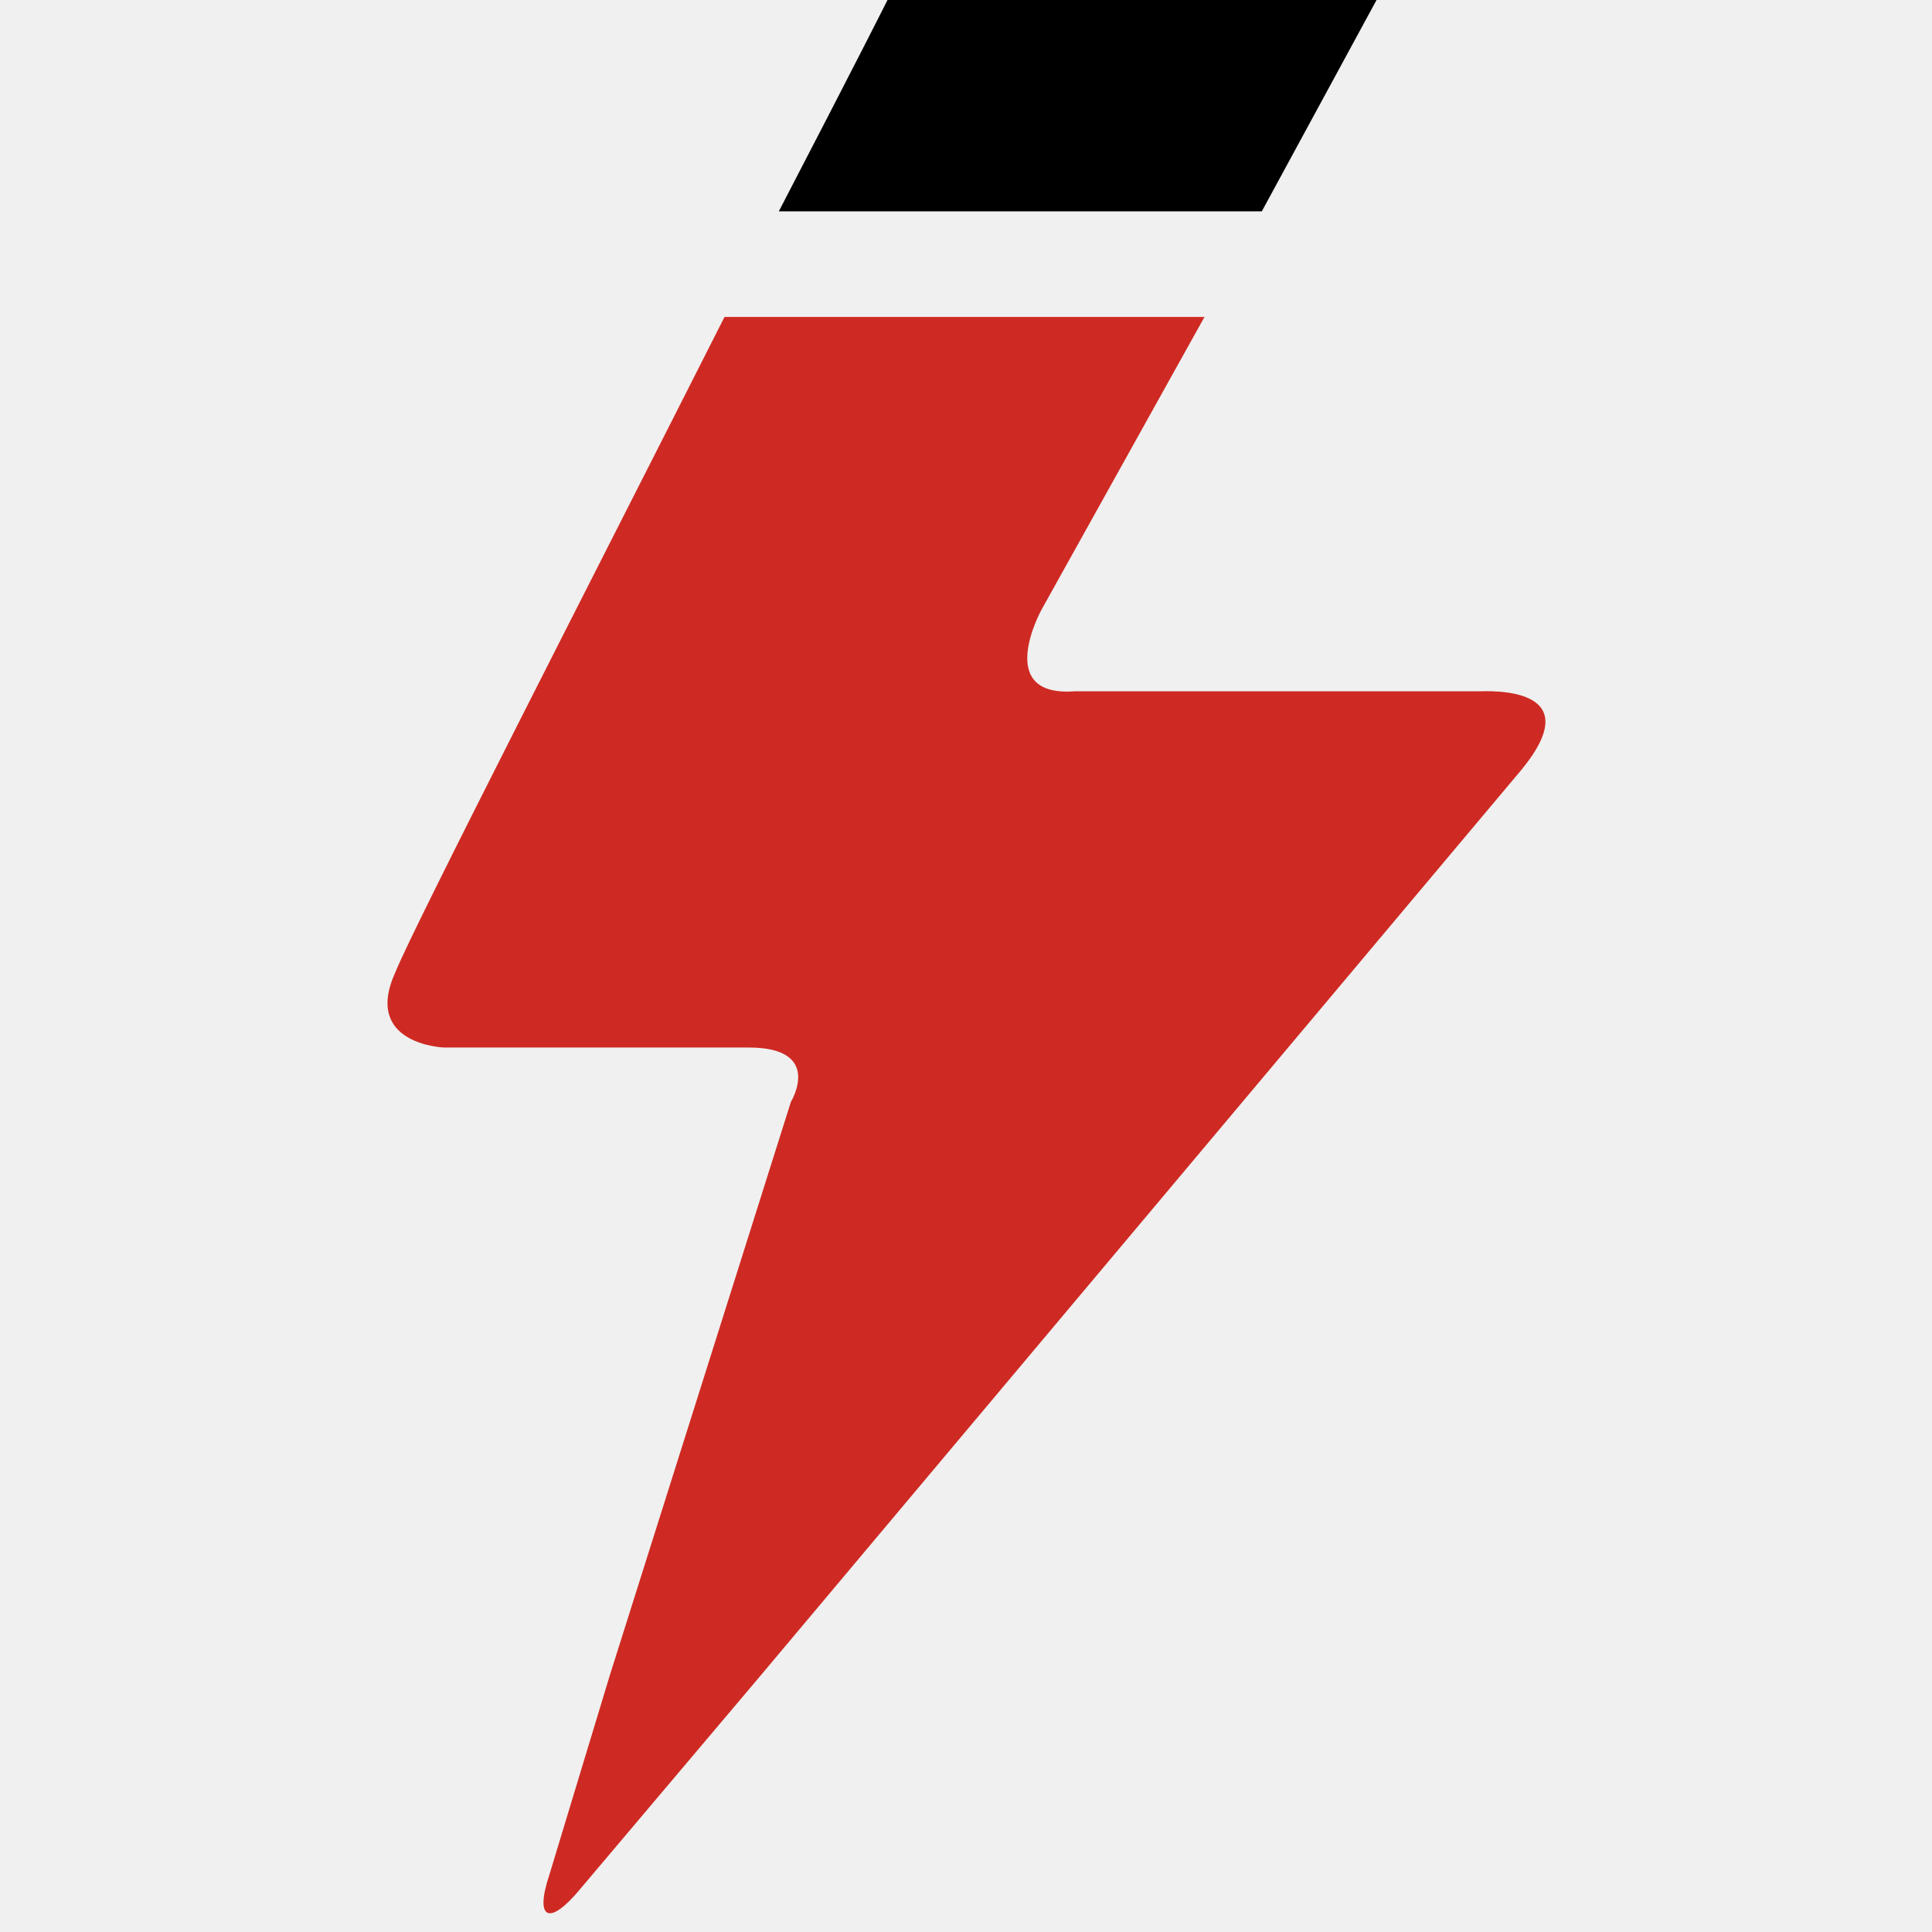
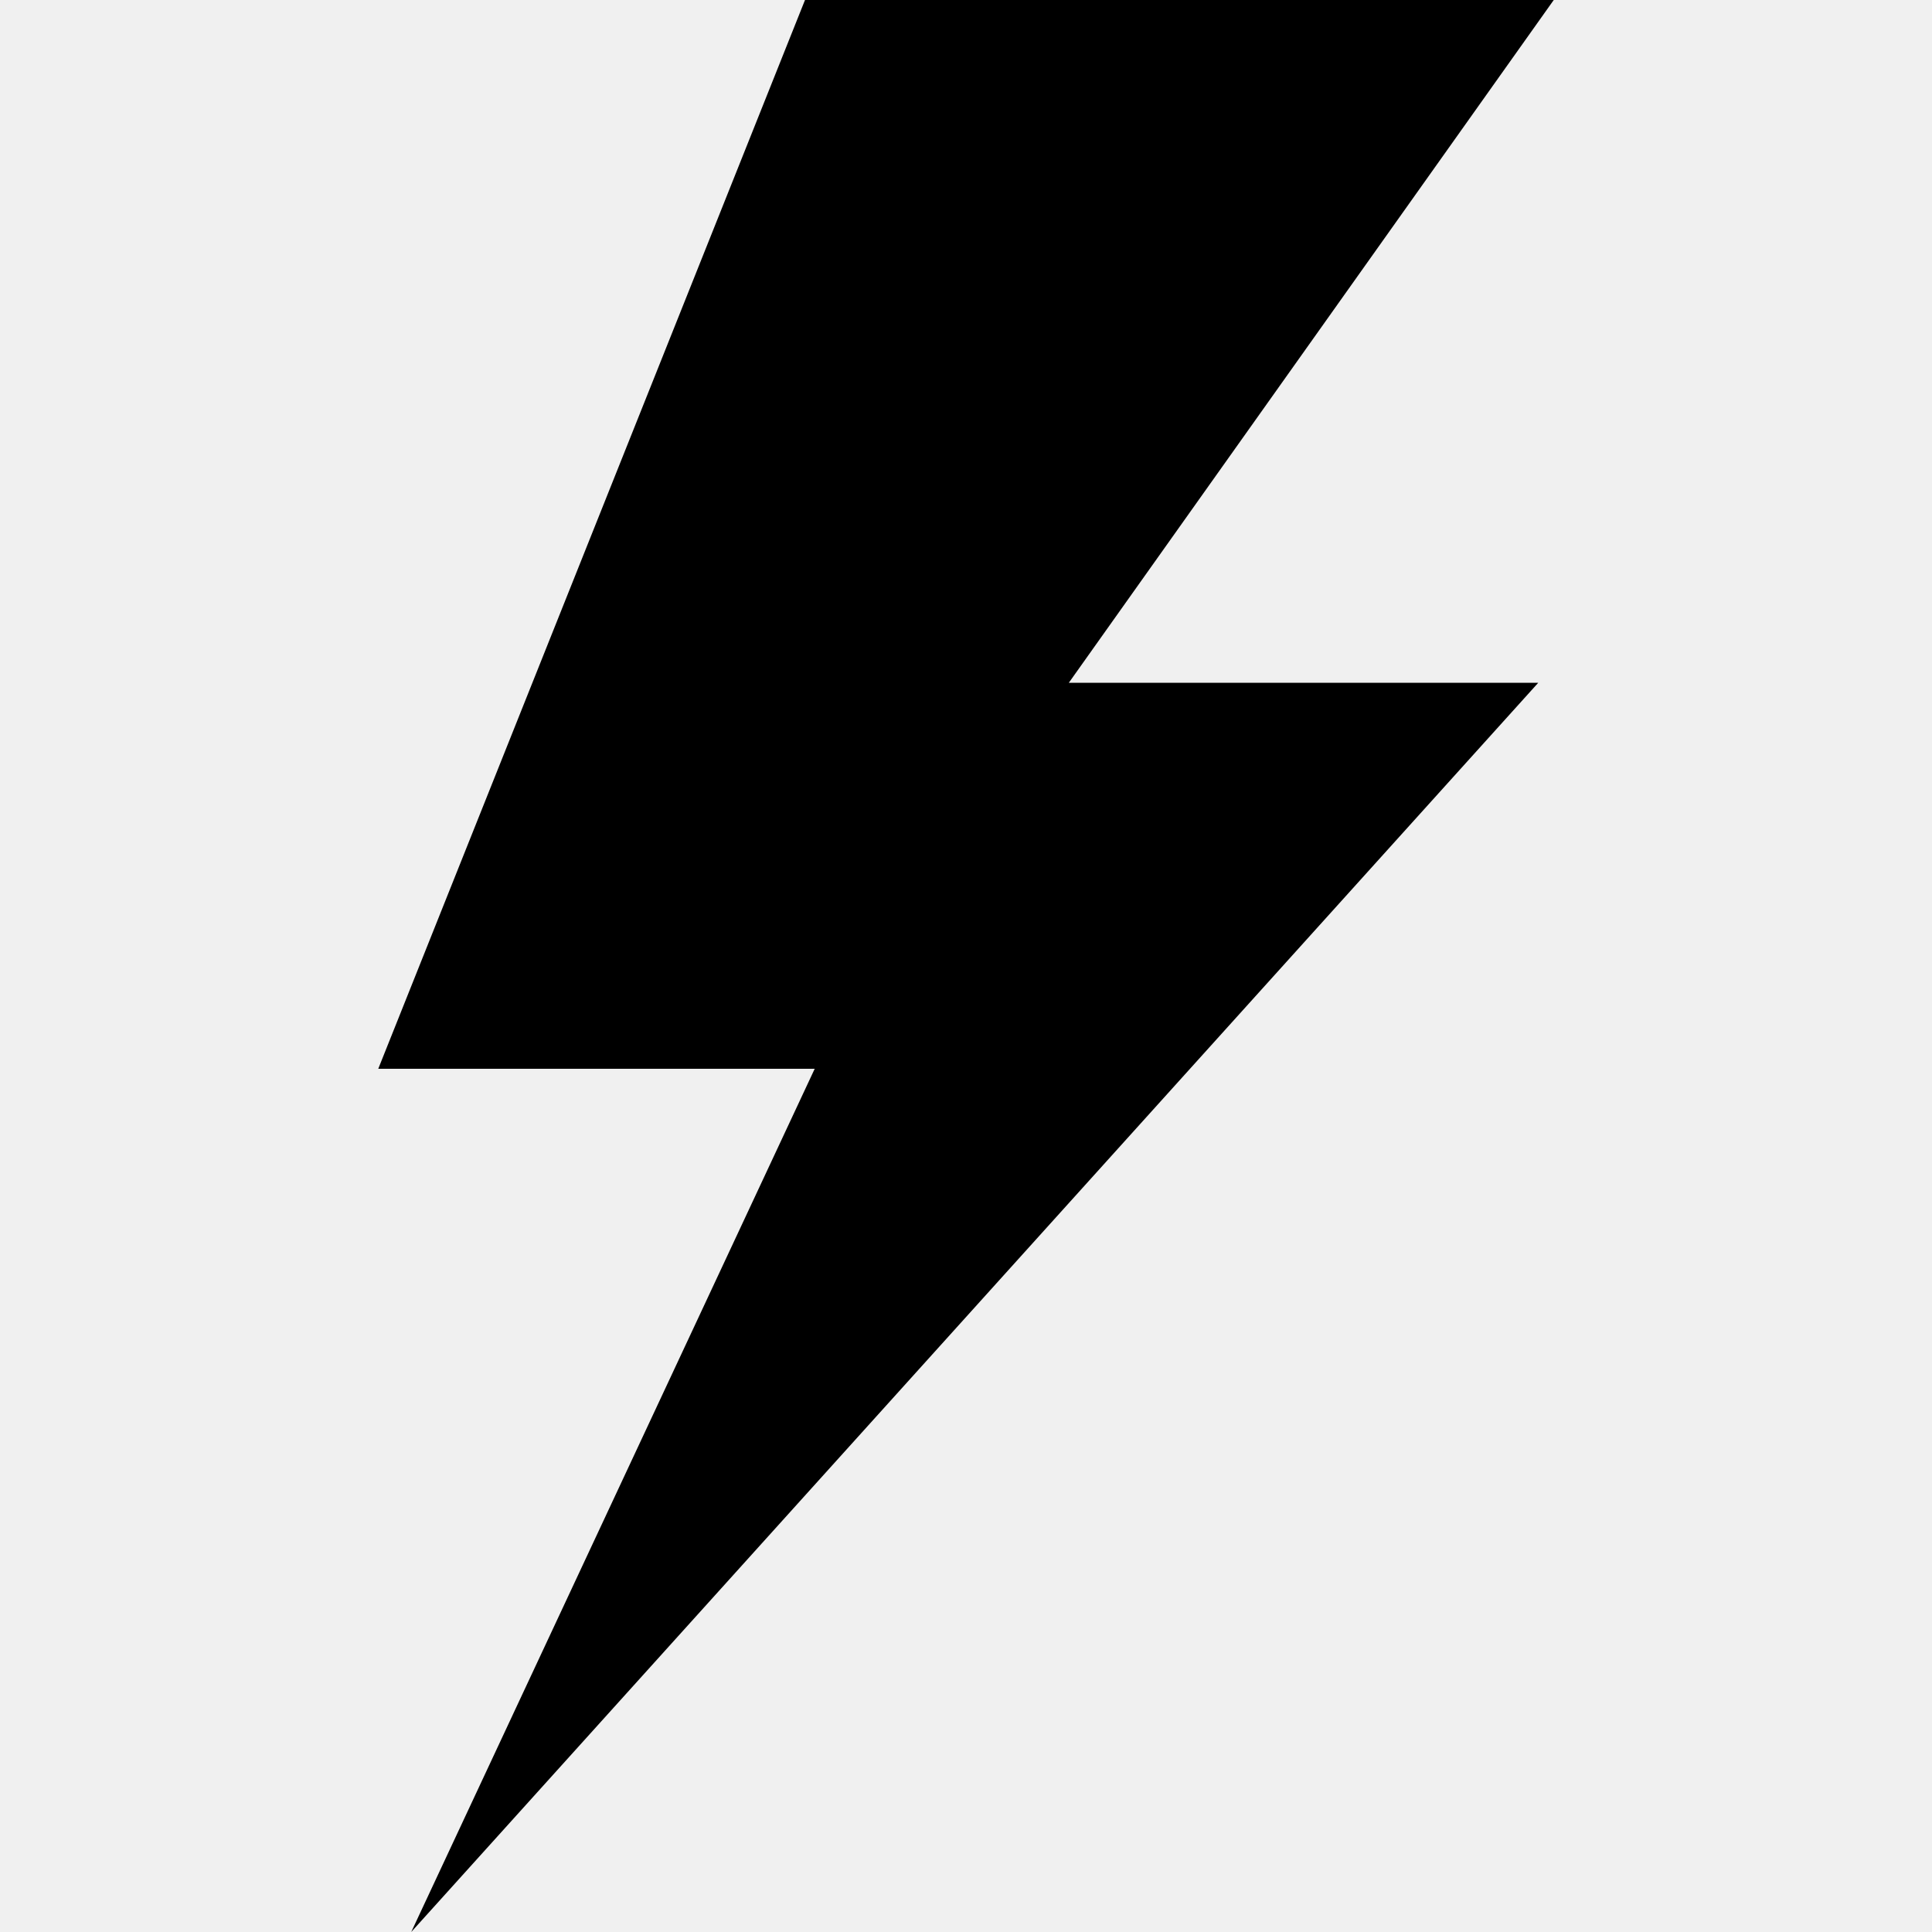
- <svg xmlns="http://www.w3.org/2000/svg" version="1.1" id="Layer_1" x="0px" y="0px" viewBox="34.6 16.2 64 64" enable-background="new 34.6 16.2 64 64" xml:space="preserve">
-   <path display="none" fill="#CE2A23" d="M159.6,70.4h-0.8h-29.2c-6.2,0.5-2.6-6.2-2.6-6.2l17.5-35.1l-39.3,6.2  c0,0-23.3,50.1-25.9,55.6c-2.6,5.4,3.6,5.7,3.6,5.7h22.4c5.7,0,3.2,4.1,3.2,4.1l-20,63.2l73.6-87.8  C167.8,69.7,160.2,70.4,159.6,70.4" />
-   <line fill="none" stroke="#FFFFFF" stroke-miterlimit="10" x1="223.6" y1="64.2" x2="283.7" y2="64.2" />
-   <path d="M80.2,16.2H64c0,0-0.9,1.8-3.6,7h16L80.2,16.2z" />
-   <g>
-     <path fill="#CE2A23" d="M83.6,39.1h-0.3H70.2c-2.7,0.2-1.1-2.7-1.1-2.7l5.4-9.7H58.6c-4.4,8.7-10.3,20.2-10.9,21.7   c-1.1,2.4,1.6,2.5,1.6,2.5h10.1c2.5,0,1.4,1.8,1.4,1.8l-6,19l-2,6.6c-0.5,1.5,0,1.7,1,0.5l6-7.1l25.2-30   C87.3,38.9,83.9,39.1,83.6,39.1z" />
-   </g>
+ <svg xmlns="http://www.w3.org/2000/svg" version="1.1" id="Layer_1" x="0px" y="0px" viewBox="-275.8 347.3 99.6 99.6" style="enable-background:new -275.8 347.3 99.6 99.6;" xml:space="preserve">
+   <path d="M-234.3,347.3h38.6l-25,35.2h24.2l-58.1,64.4l20.8-44.5h-22.5L-234.3,347.3z" />
</svg>
